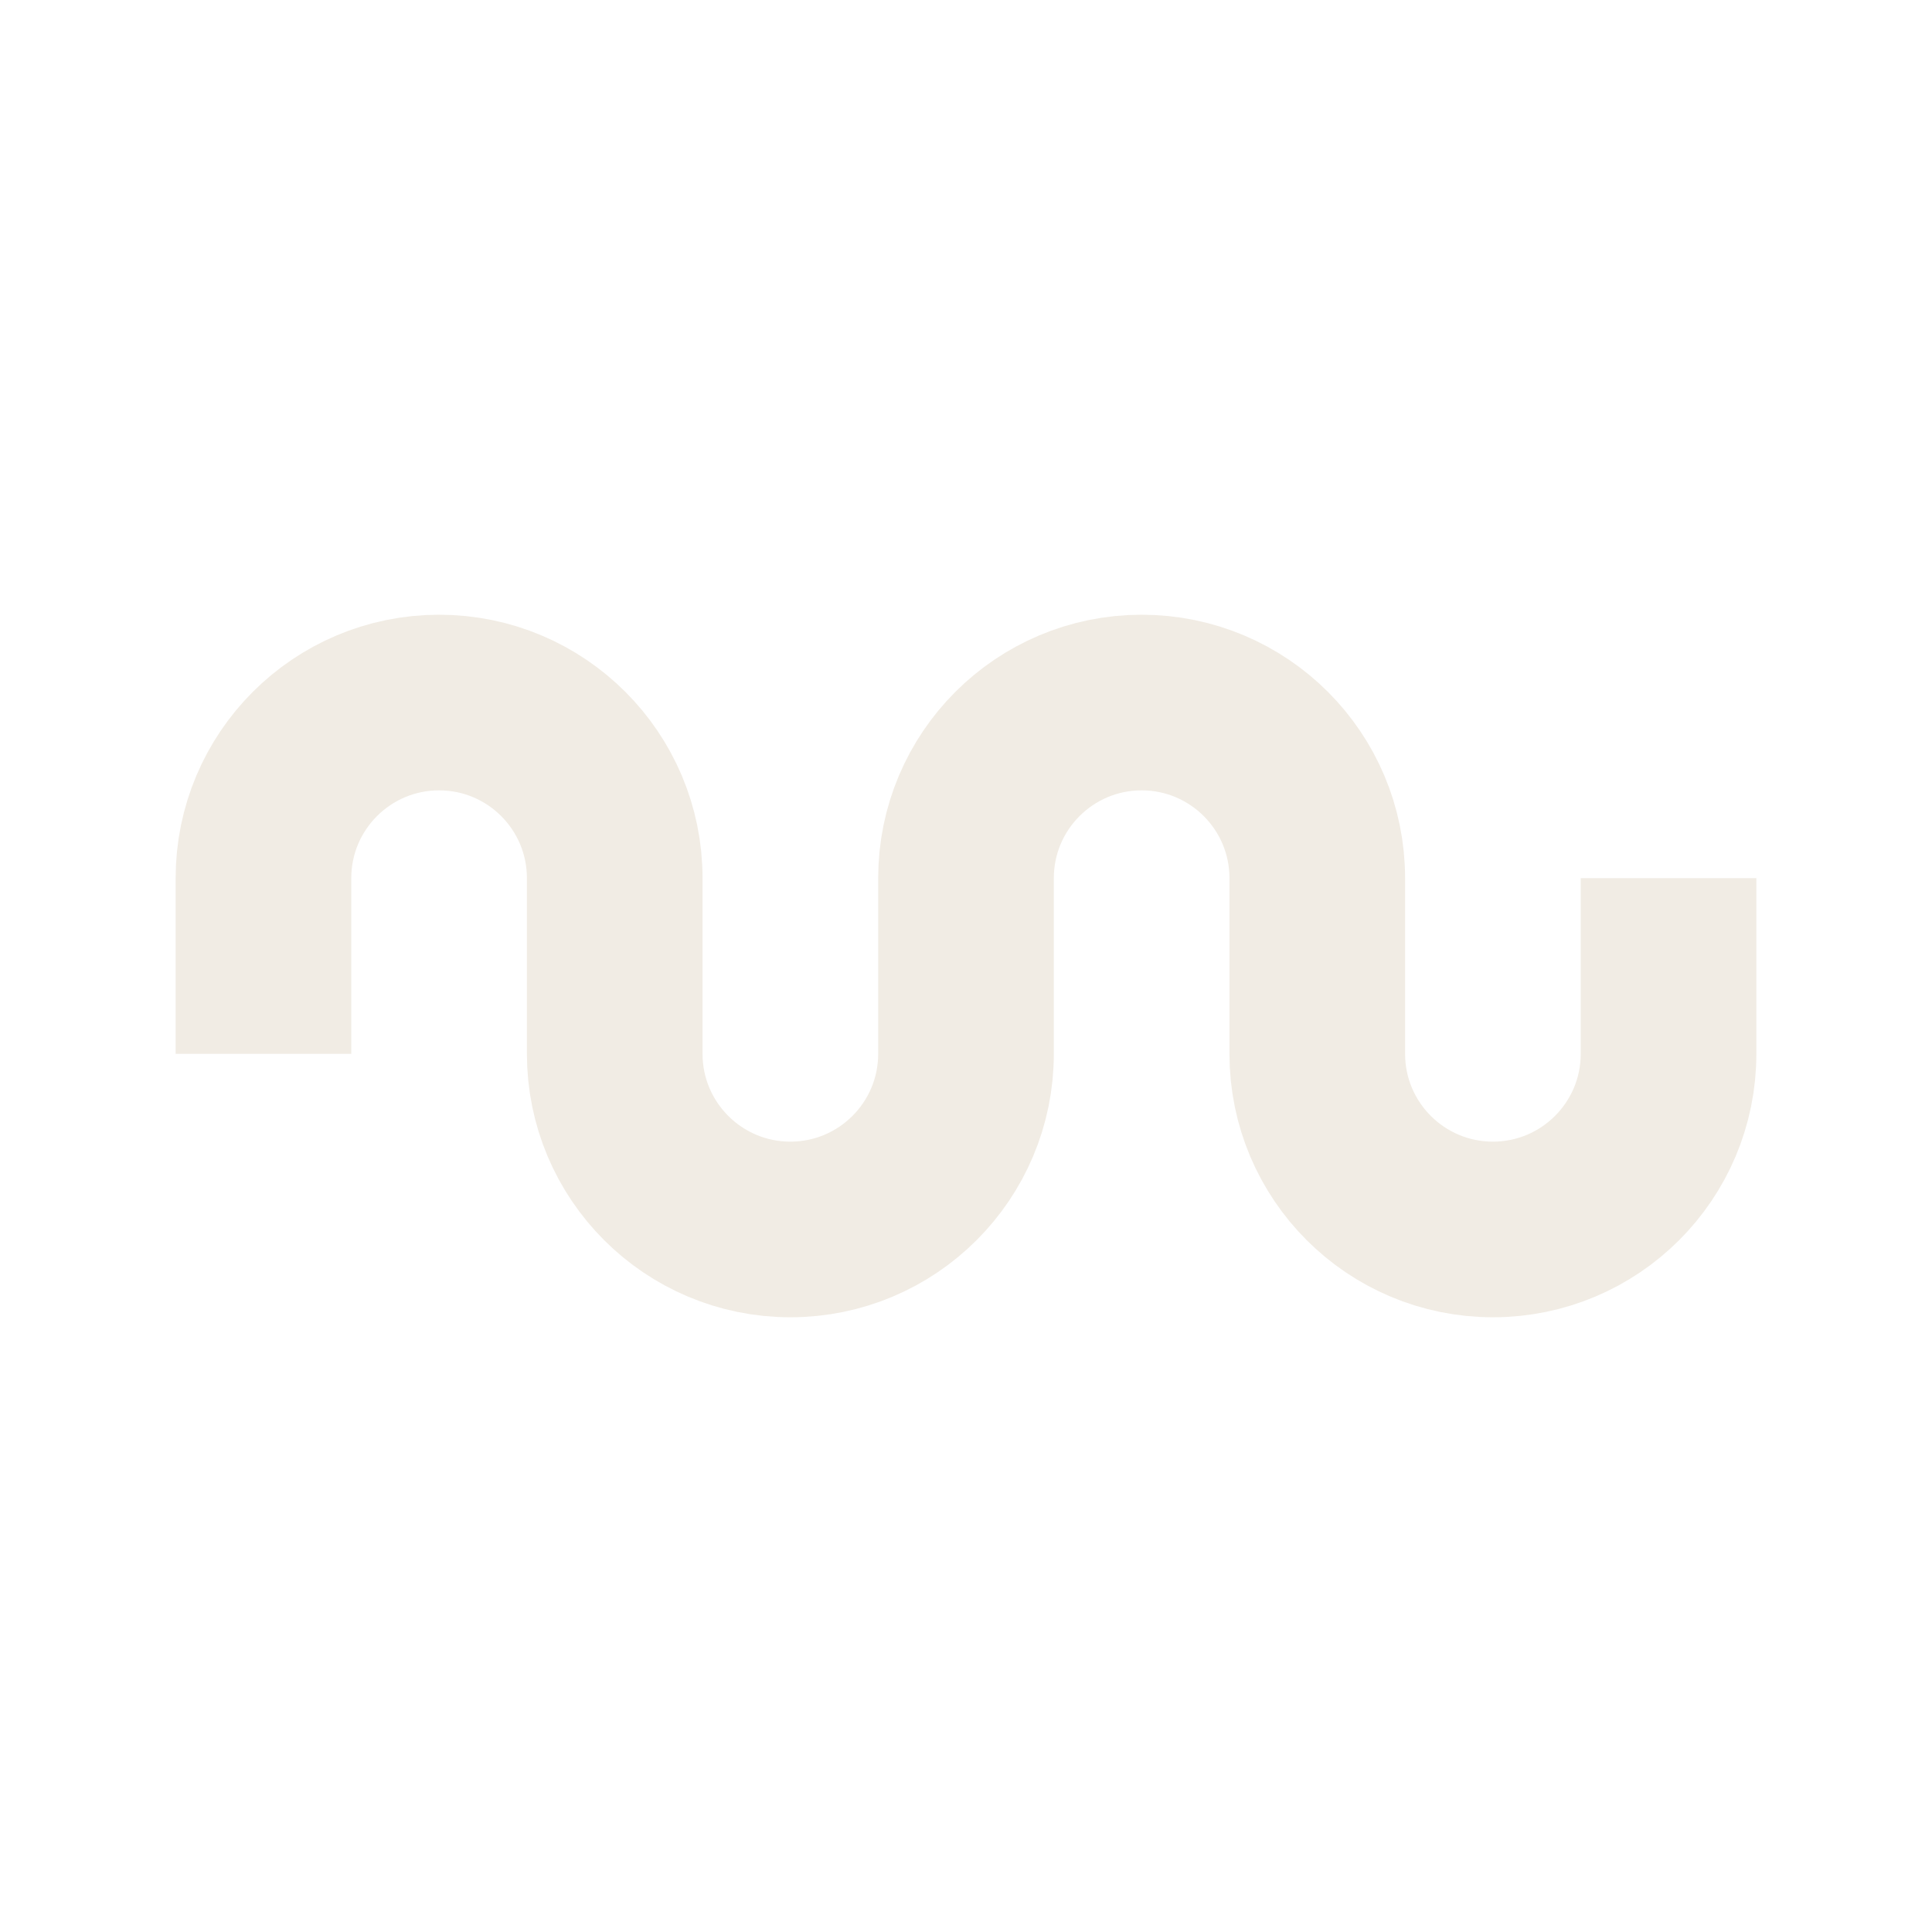
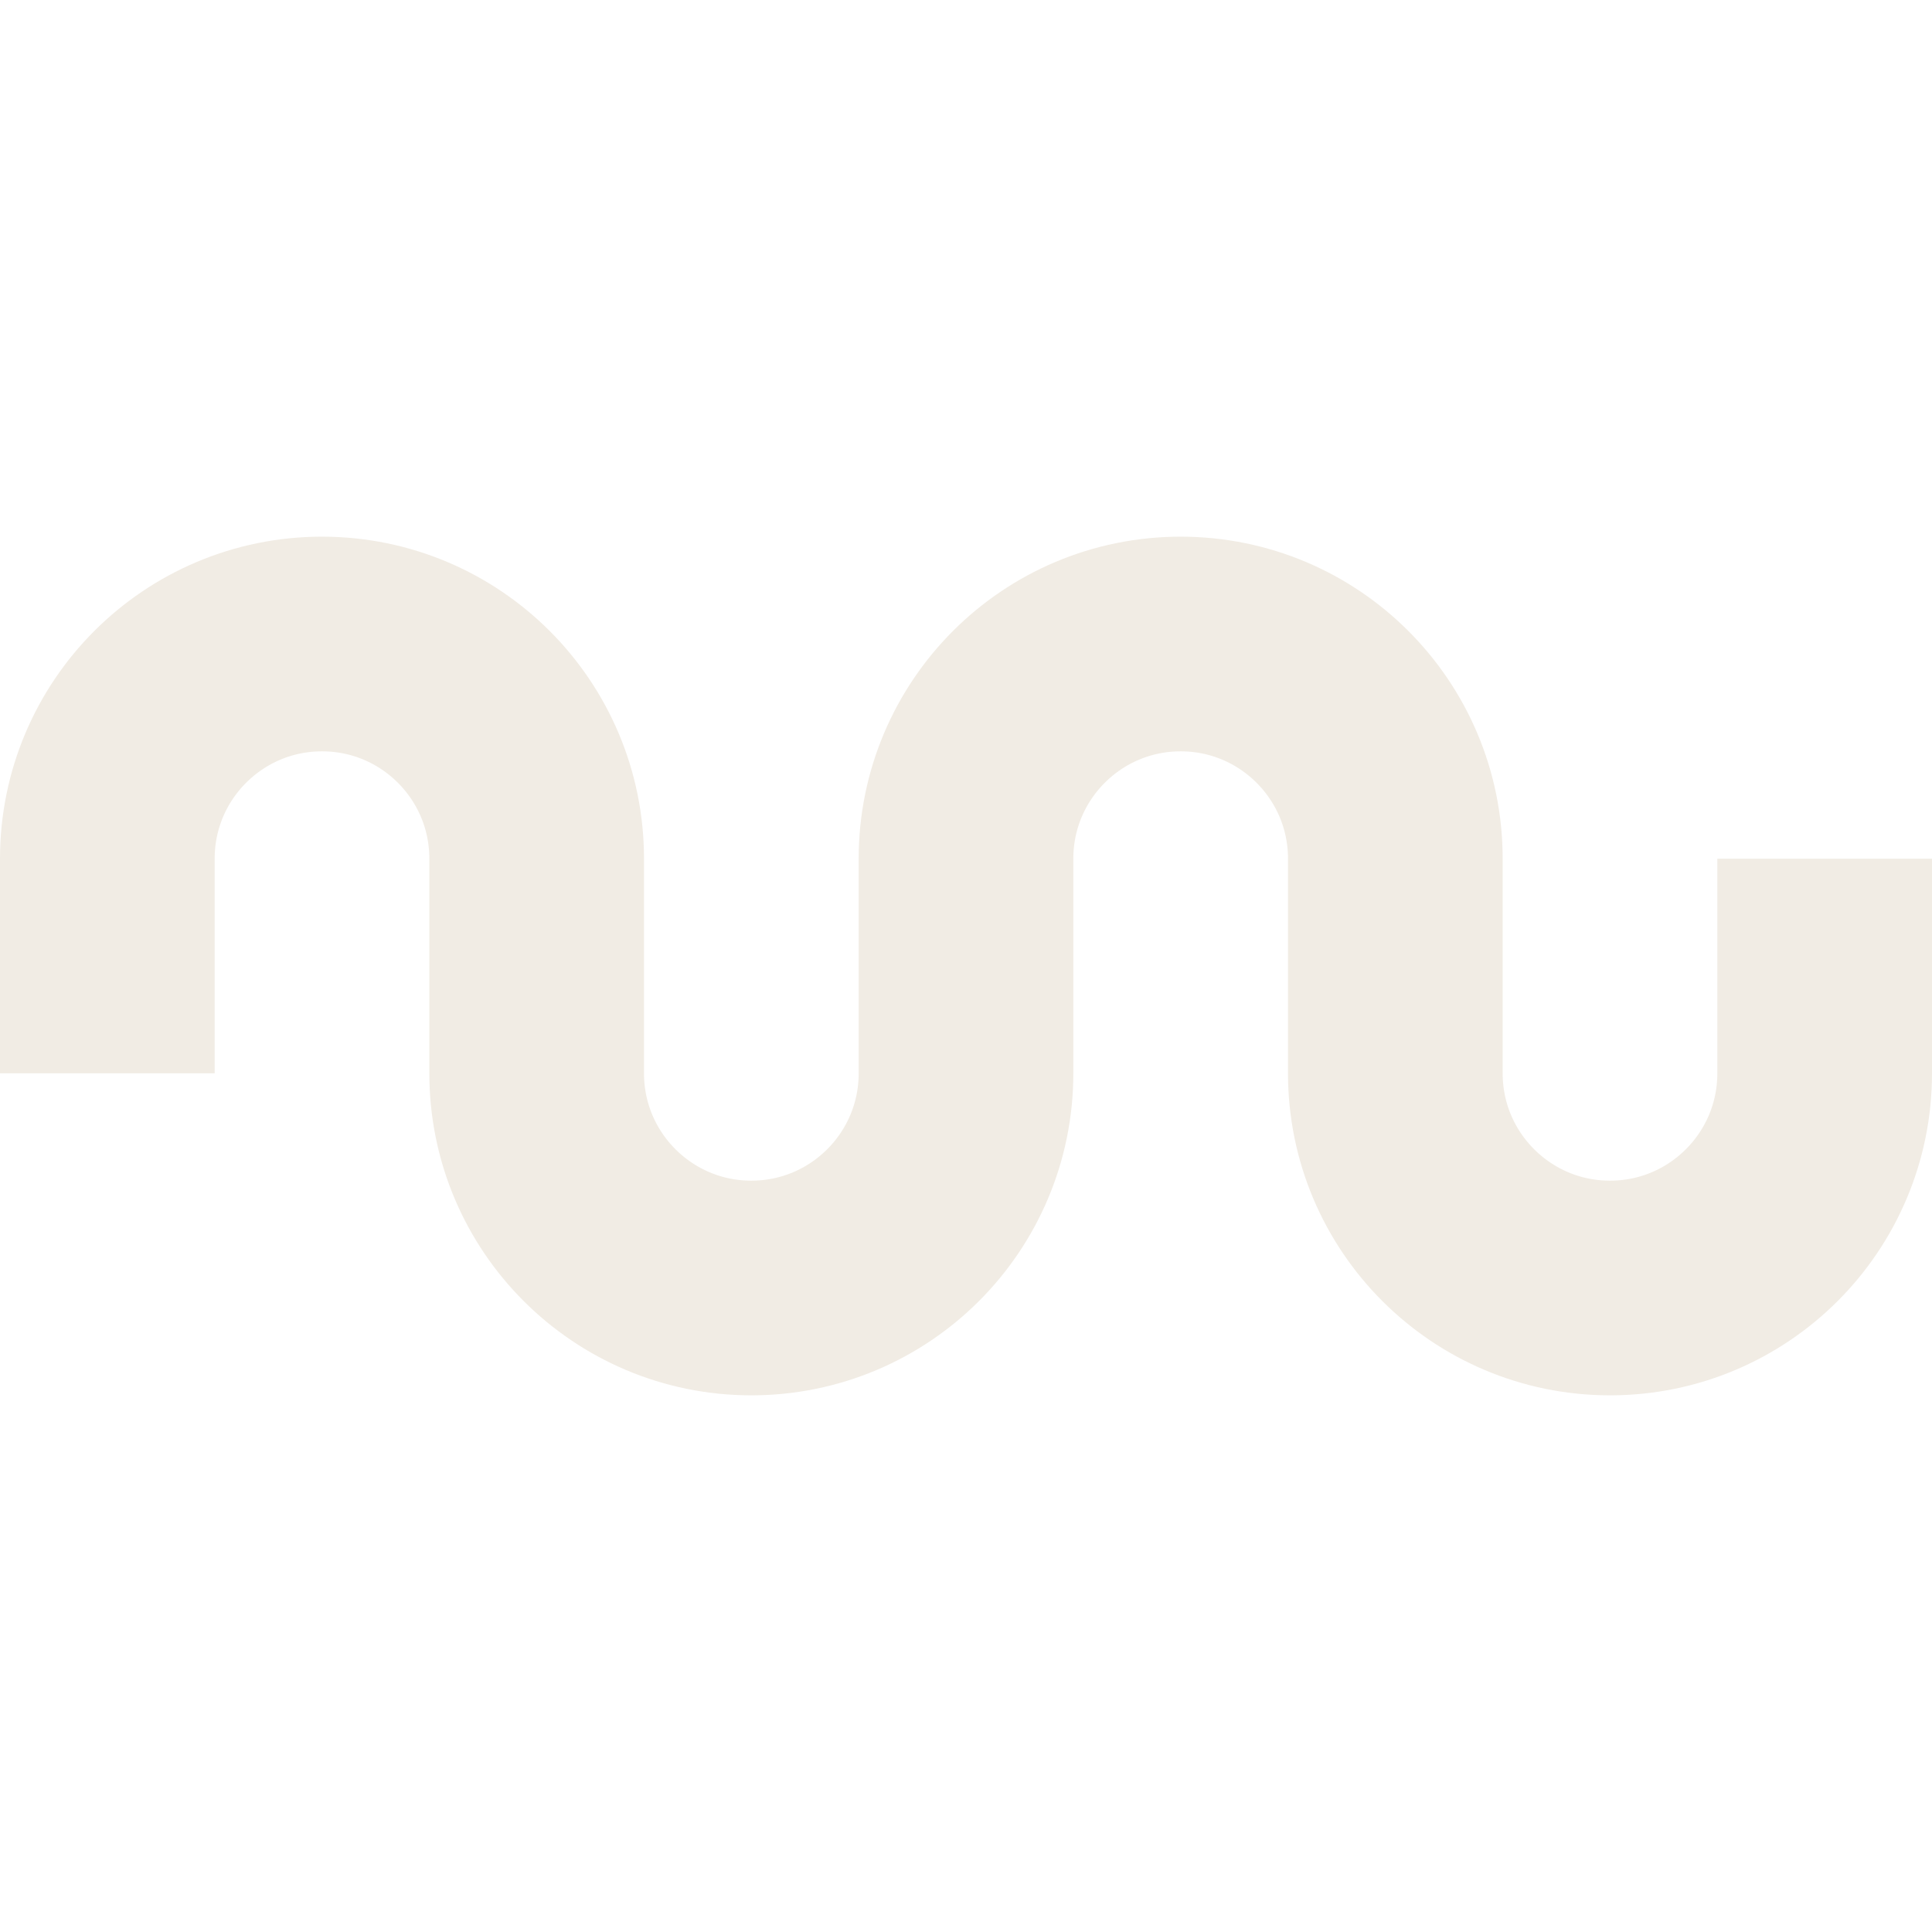
- <svg xmlns="http://www.w3.org/2000/svg" viewBox="0 0 22 22">
-   <path fill="none" stroke="#F1ECE4" stroke-width="2" transform="translate(2 7)" d="M1 5V3A2 2 0 0 1 5 3V5A2 2 0 0 0 9 5V3A2 2 0 0 1 13 3V5A2 2 0 0 0 17 5V3" />
+ <svg xmlns="http://www.w3.org/2000/svg" viewBox="0 0 18 18">
+   <path fill="none" stroke="#F1ECE4" stroke-width="2" transform="translate(0 5)" d="M1 5V3A2 2 0 0 1 5 3V5A2 2 0 0 0 9 5V3A2 2 0 0 1 13 3V5A2 2 0 0 0 17 5V3" />
</svg>
